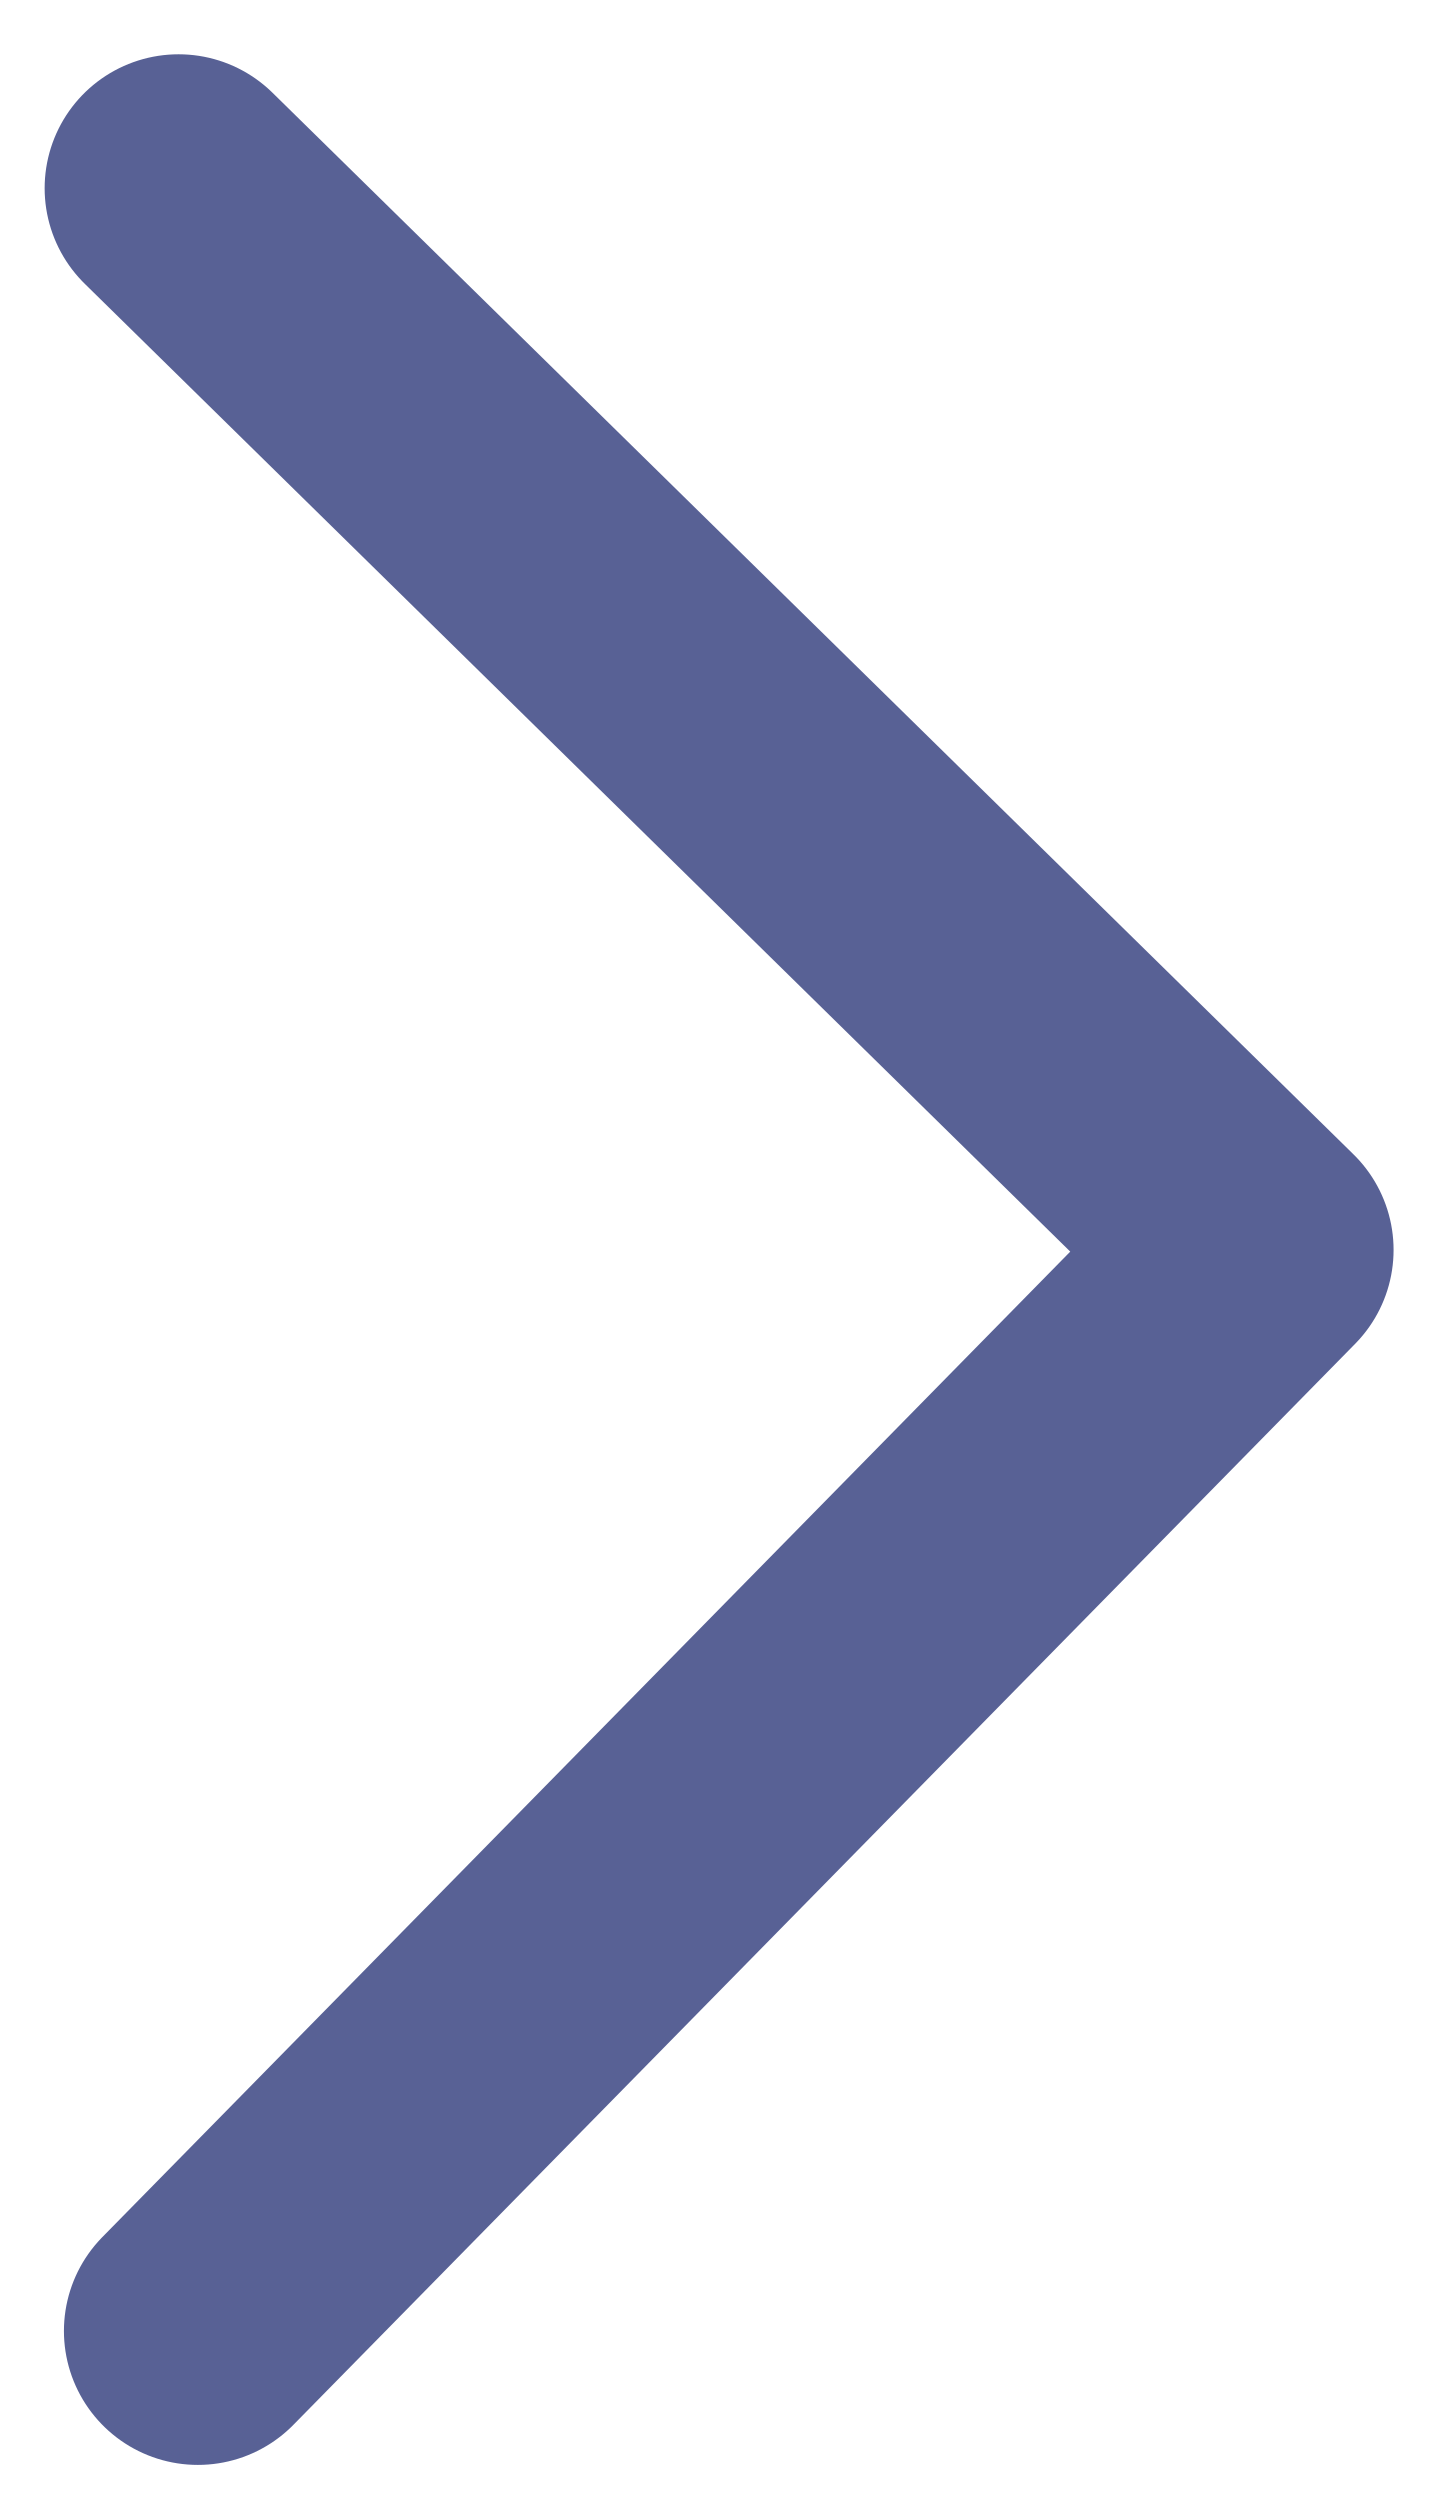
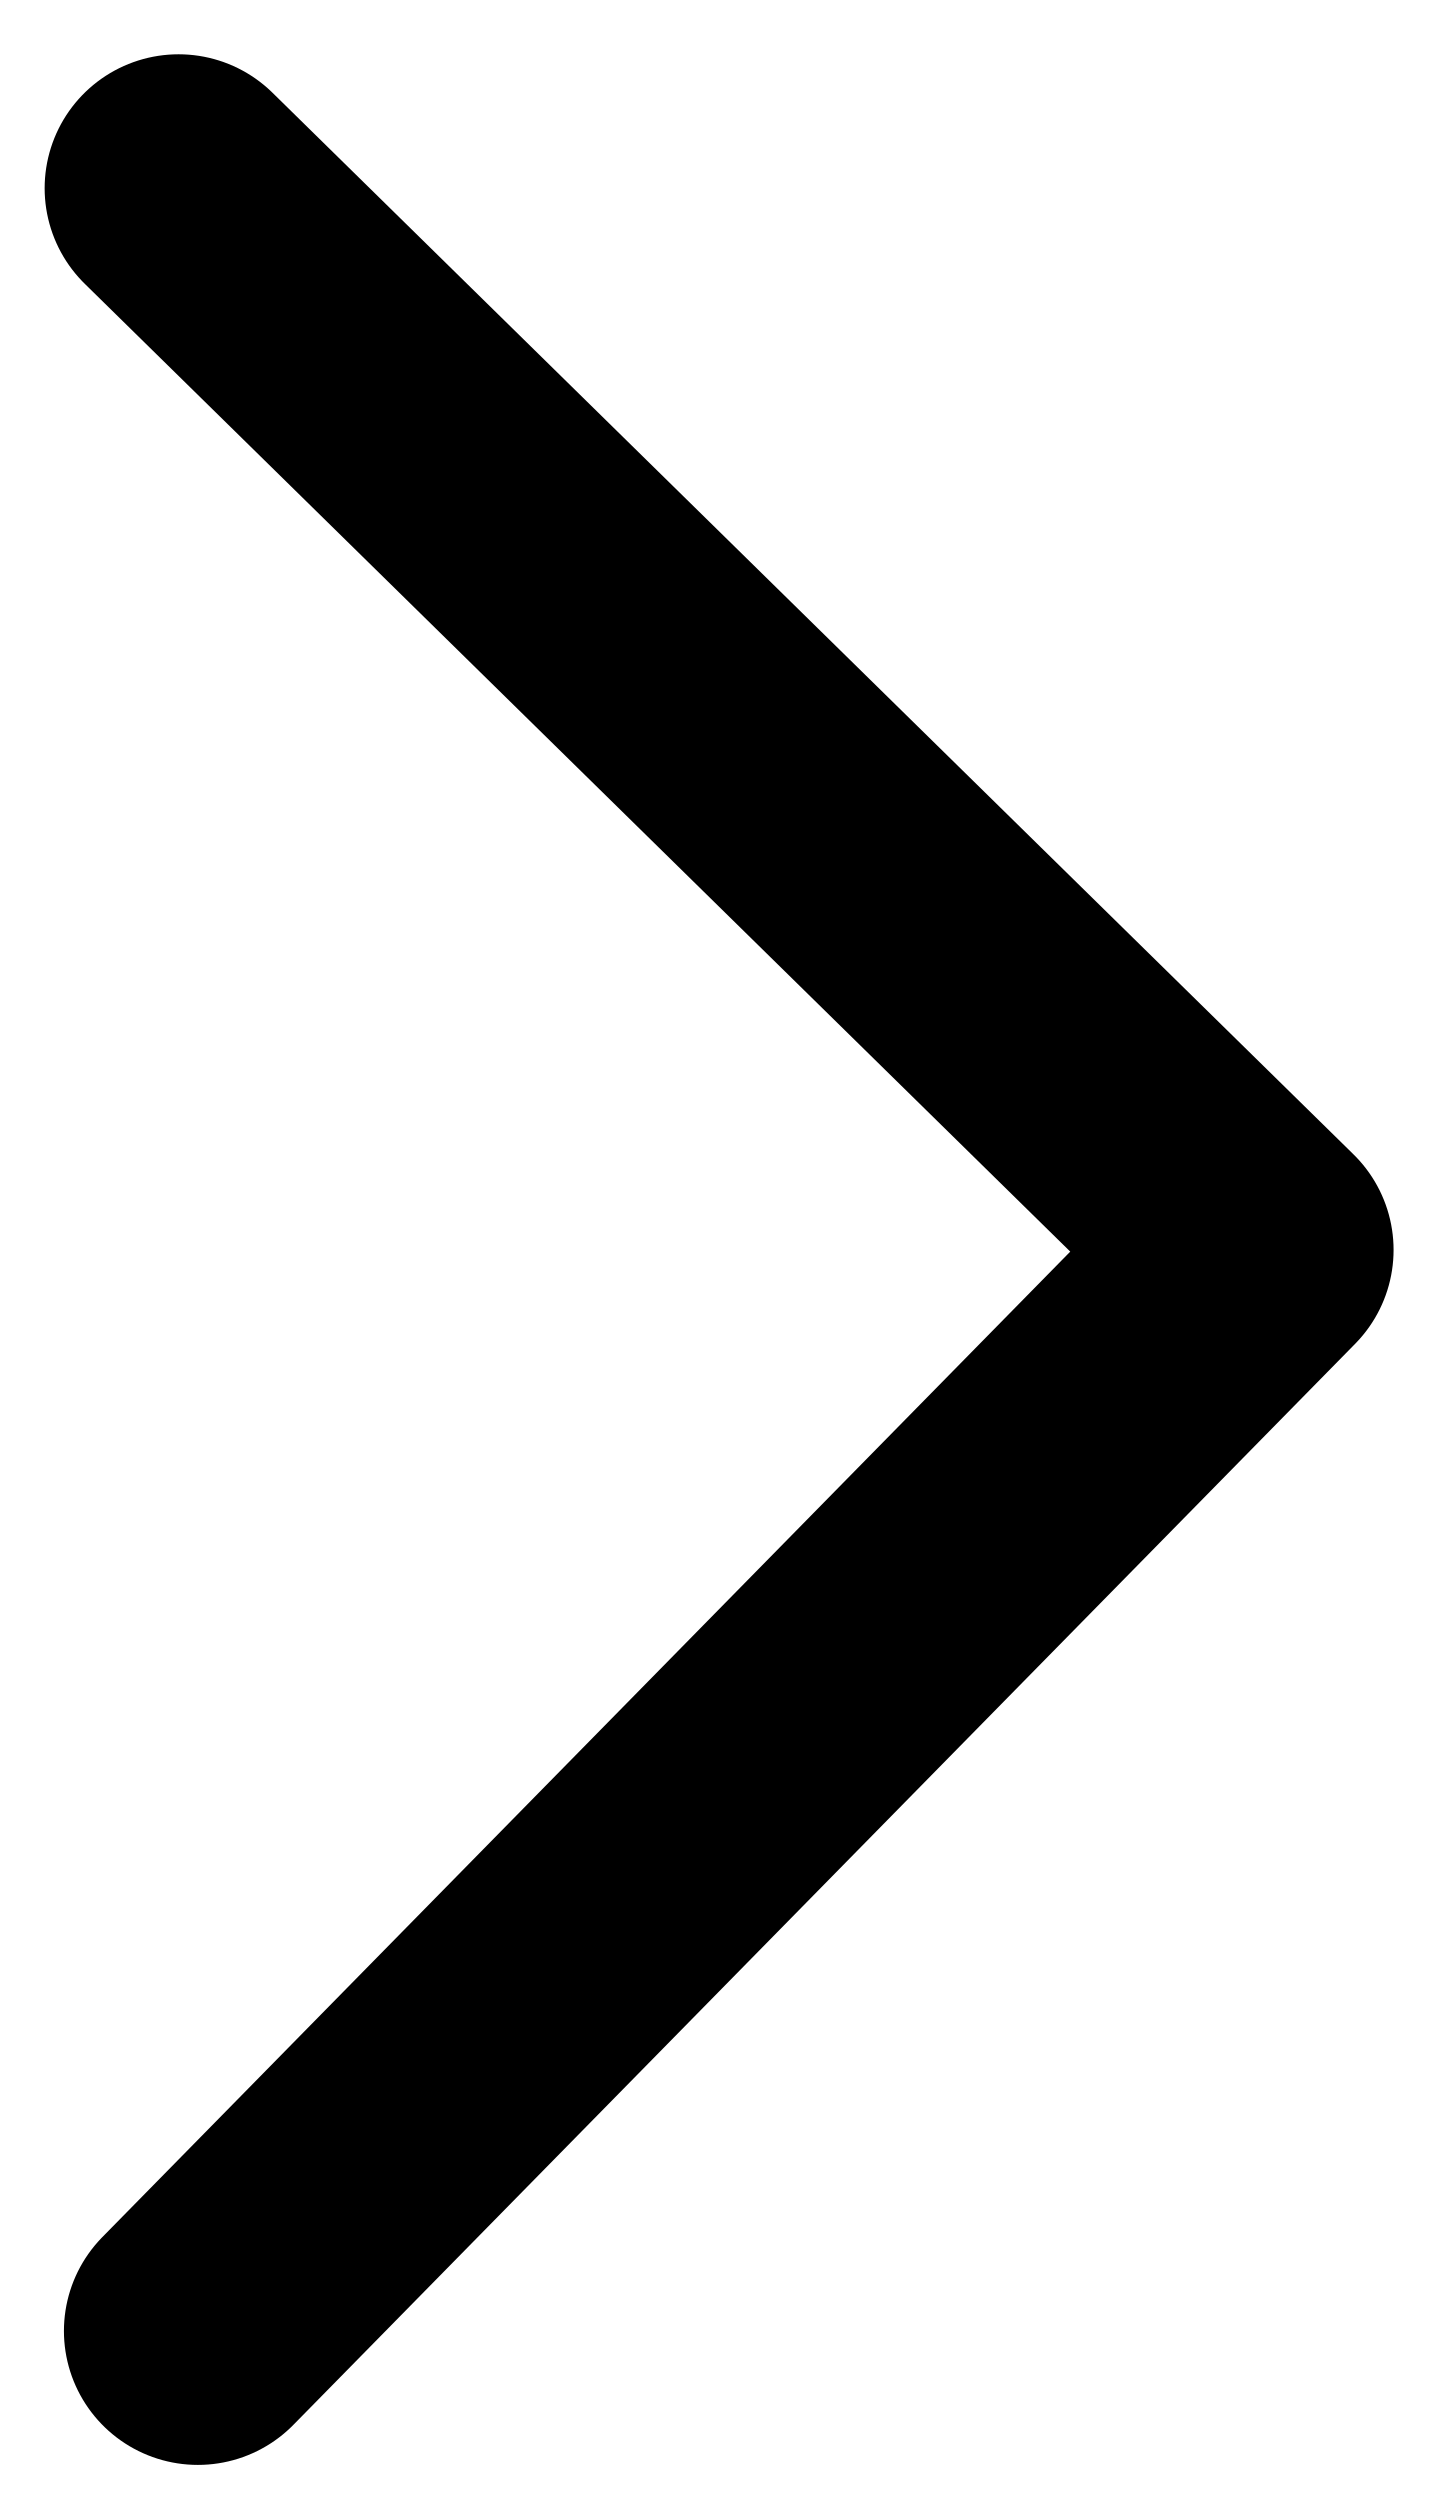
- <svg xmlns="http://www.w3.org/2000/svg" width="16" height="28" viewBox="0 0 16 28" fill="none">
-   <path d="M2.216 26.107L14.108 13.999L2 2.108" stroke="#586195" stroke-width="3" stroke-linecap="round" stroke-linejoin="round" />
+ <svg xmlns="http://www.w3.org/2000/svg" viewBox="0 0 16 28" fill="none">
+   <path d="M2.216 26.107L14.108 13.999L2 2.108" stroke="currentColor" stroke-width="3" stroke-linecap="round" stroke-linejoin="round" />
</svg>
